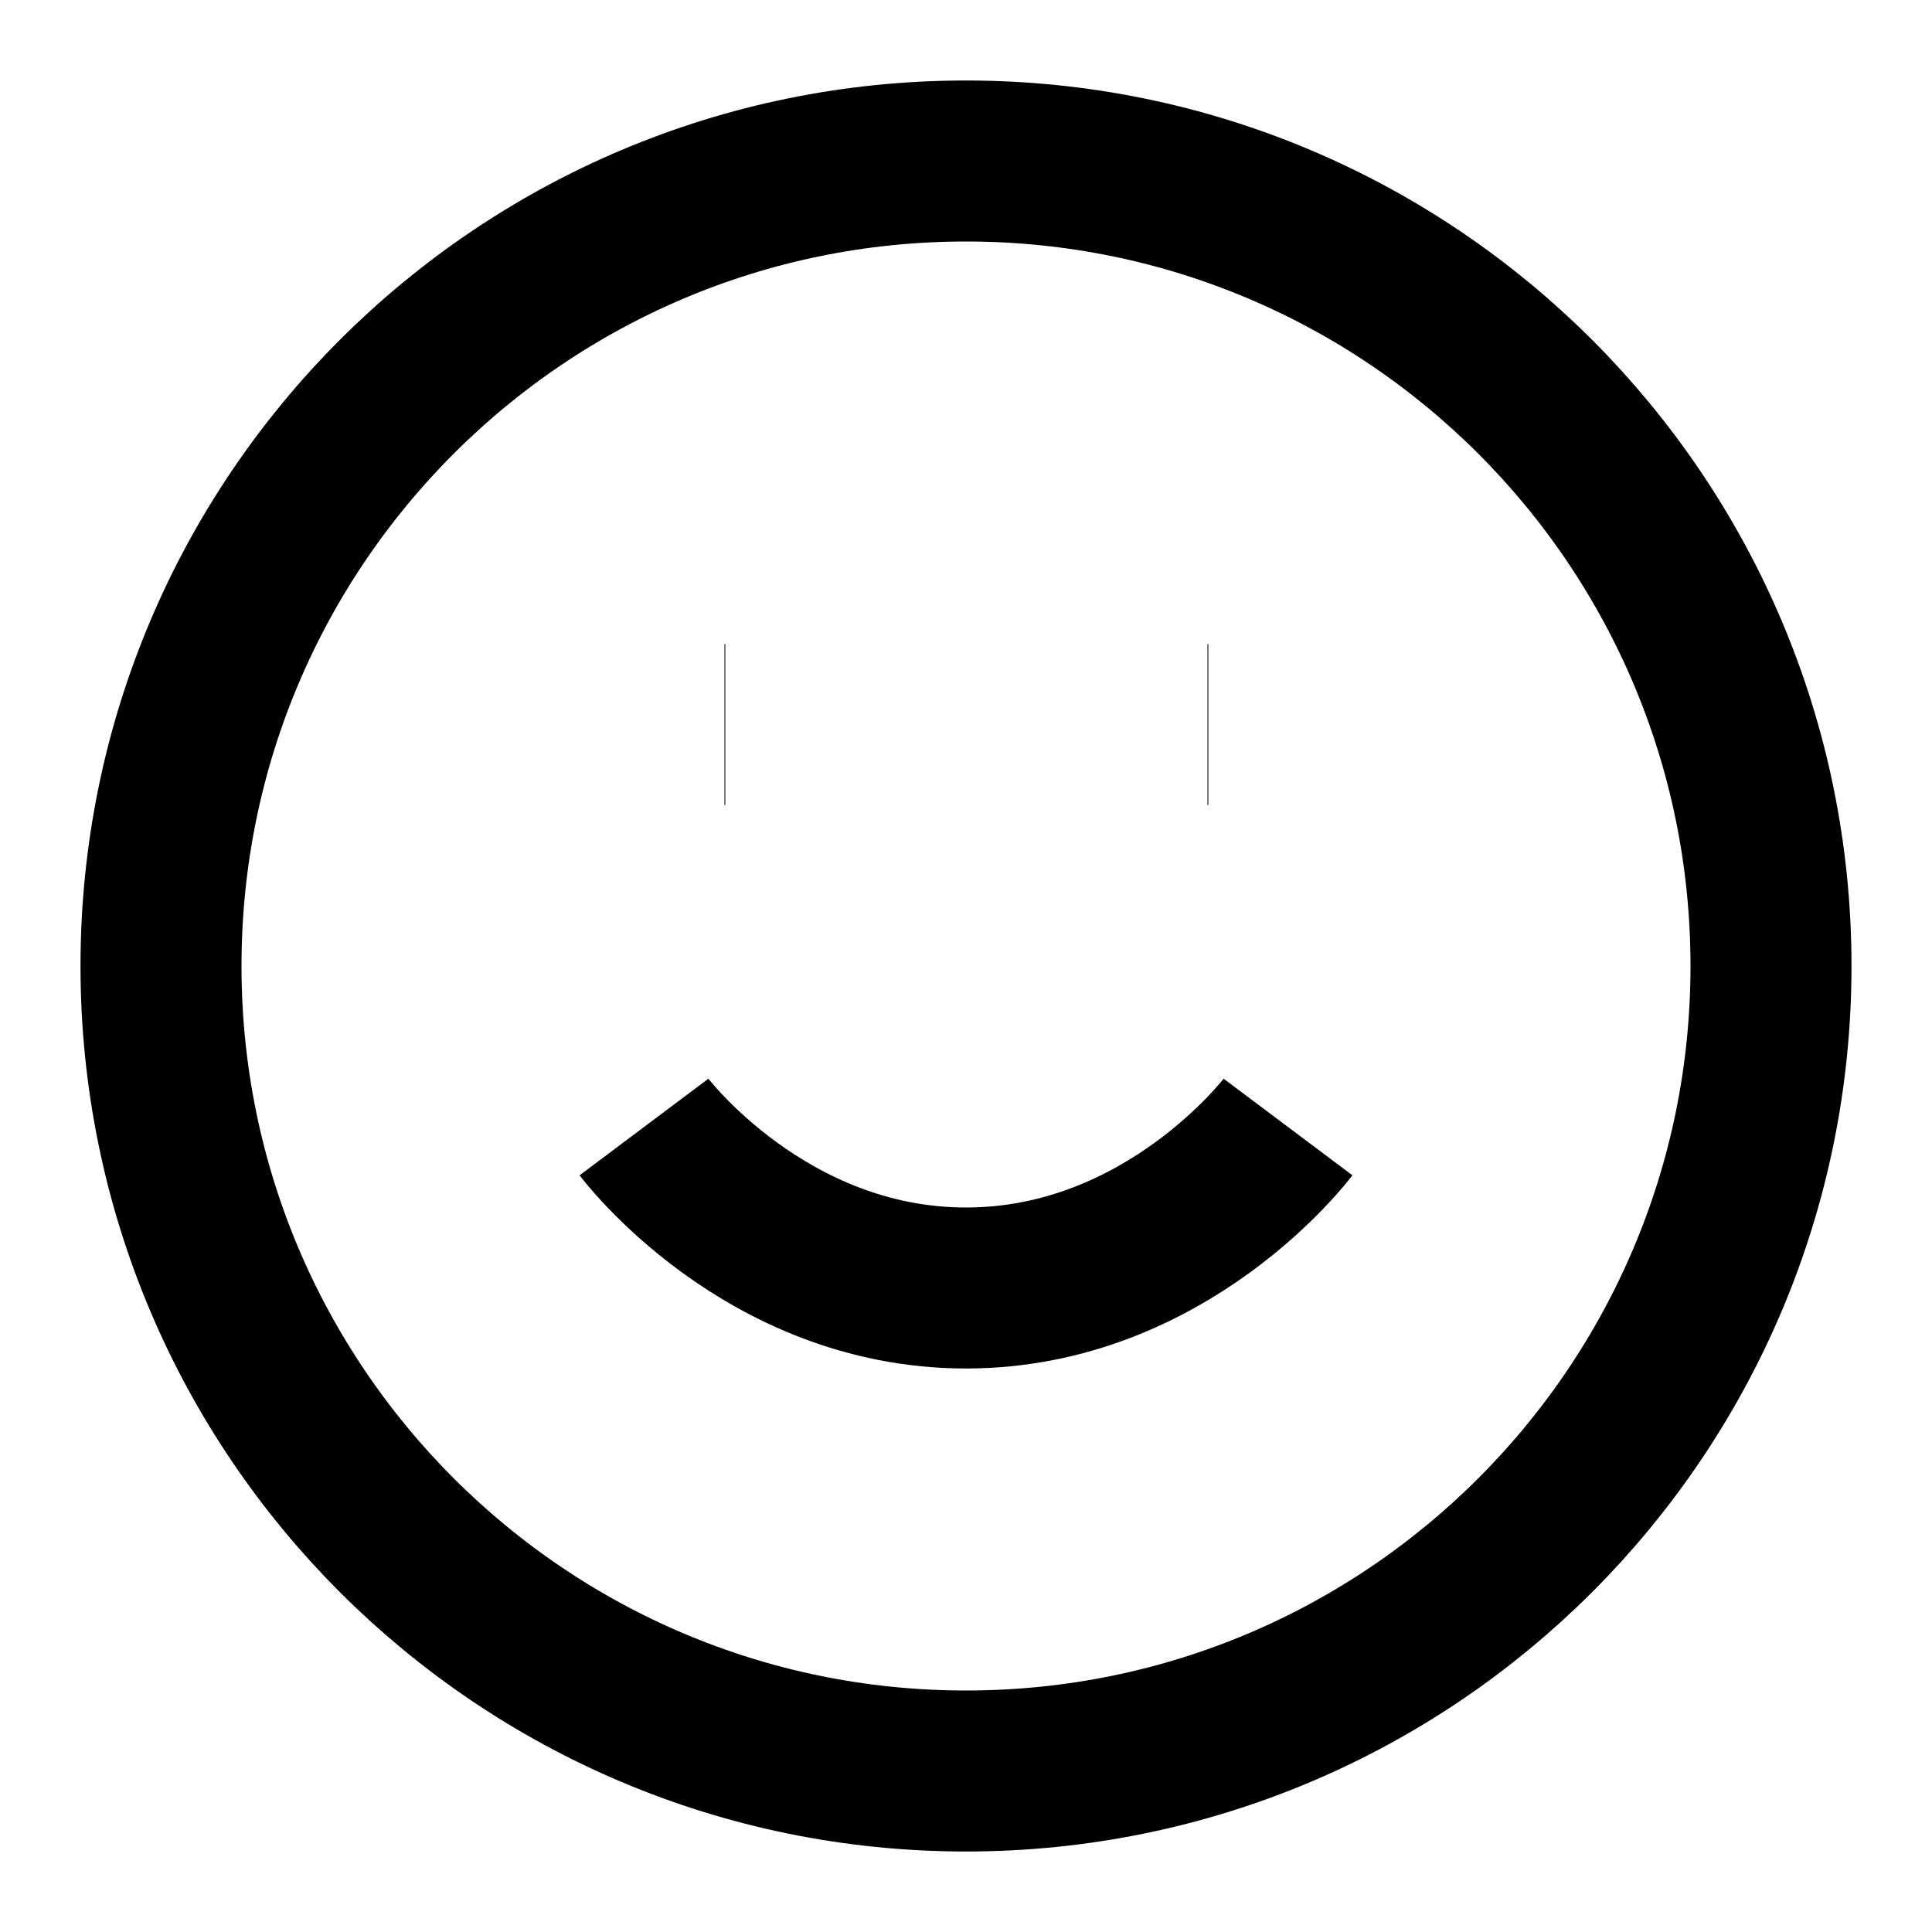
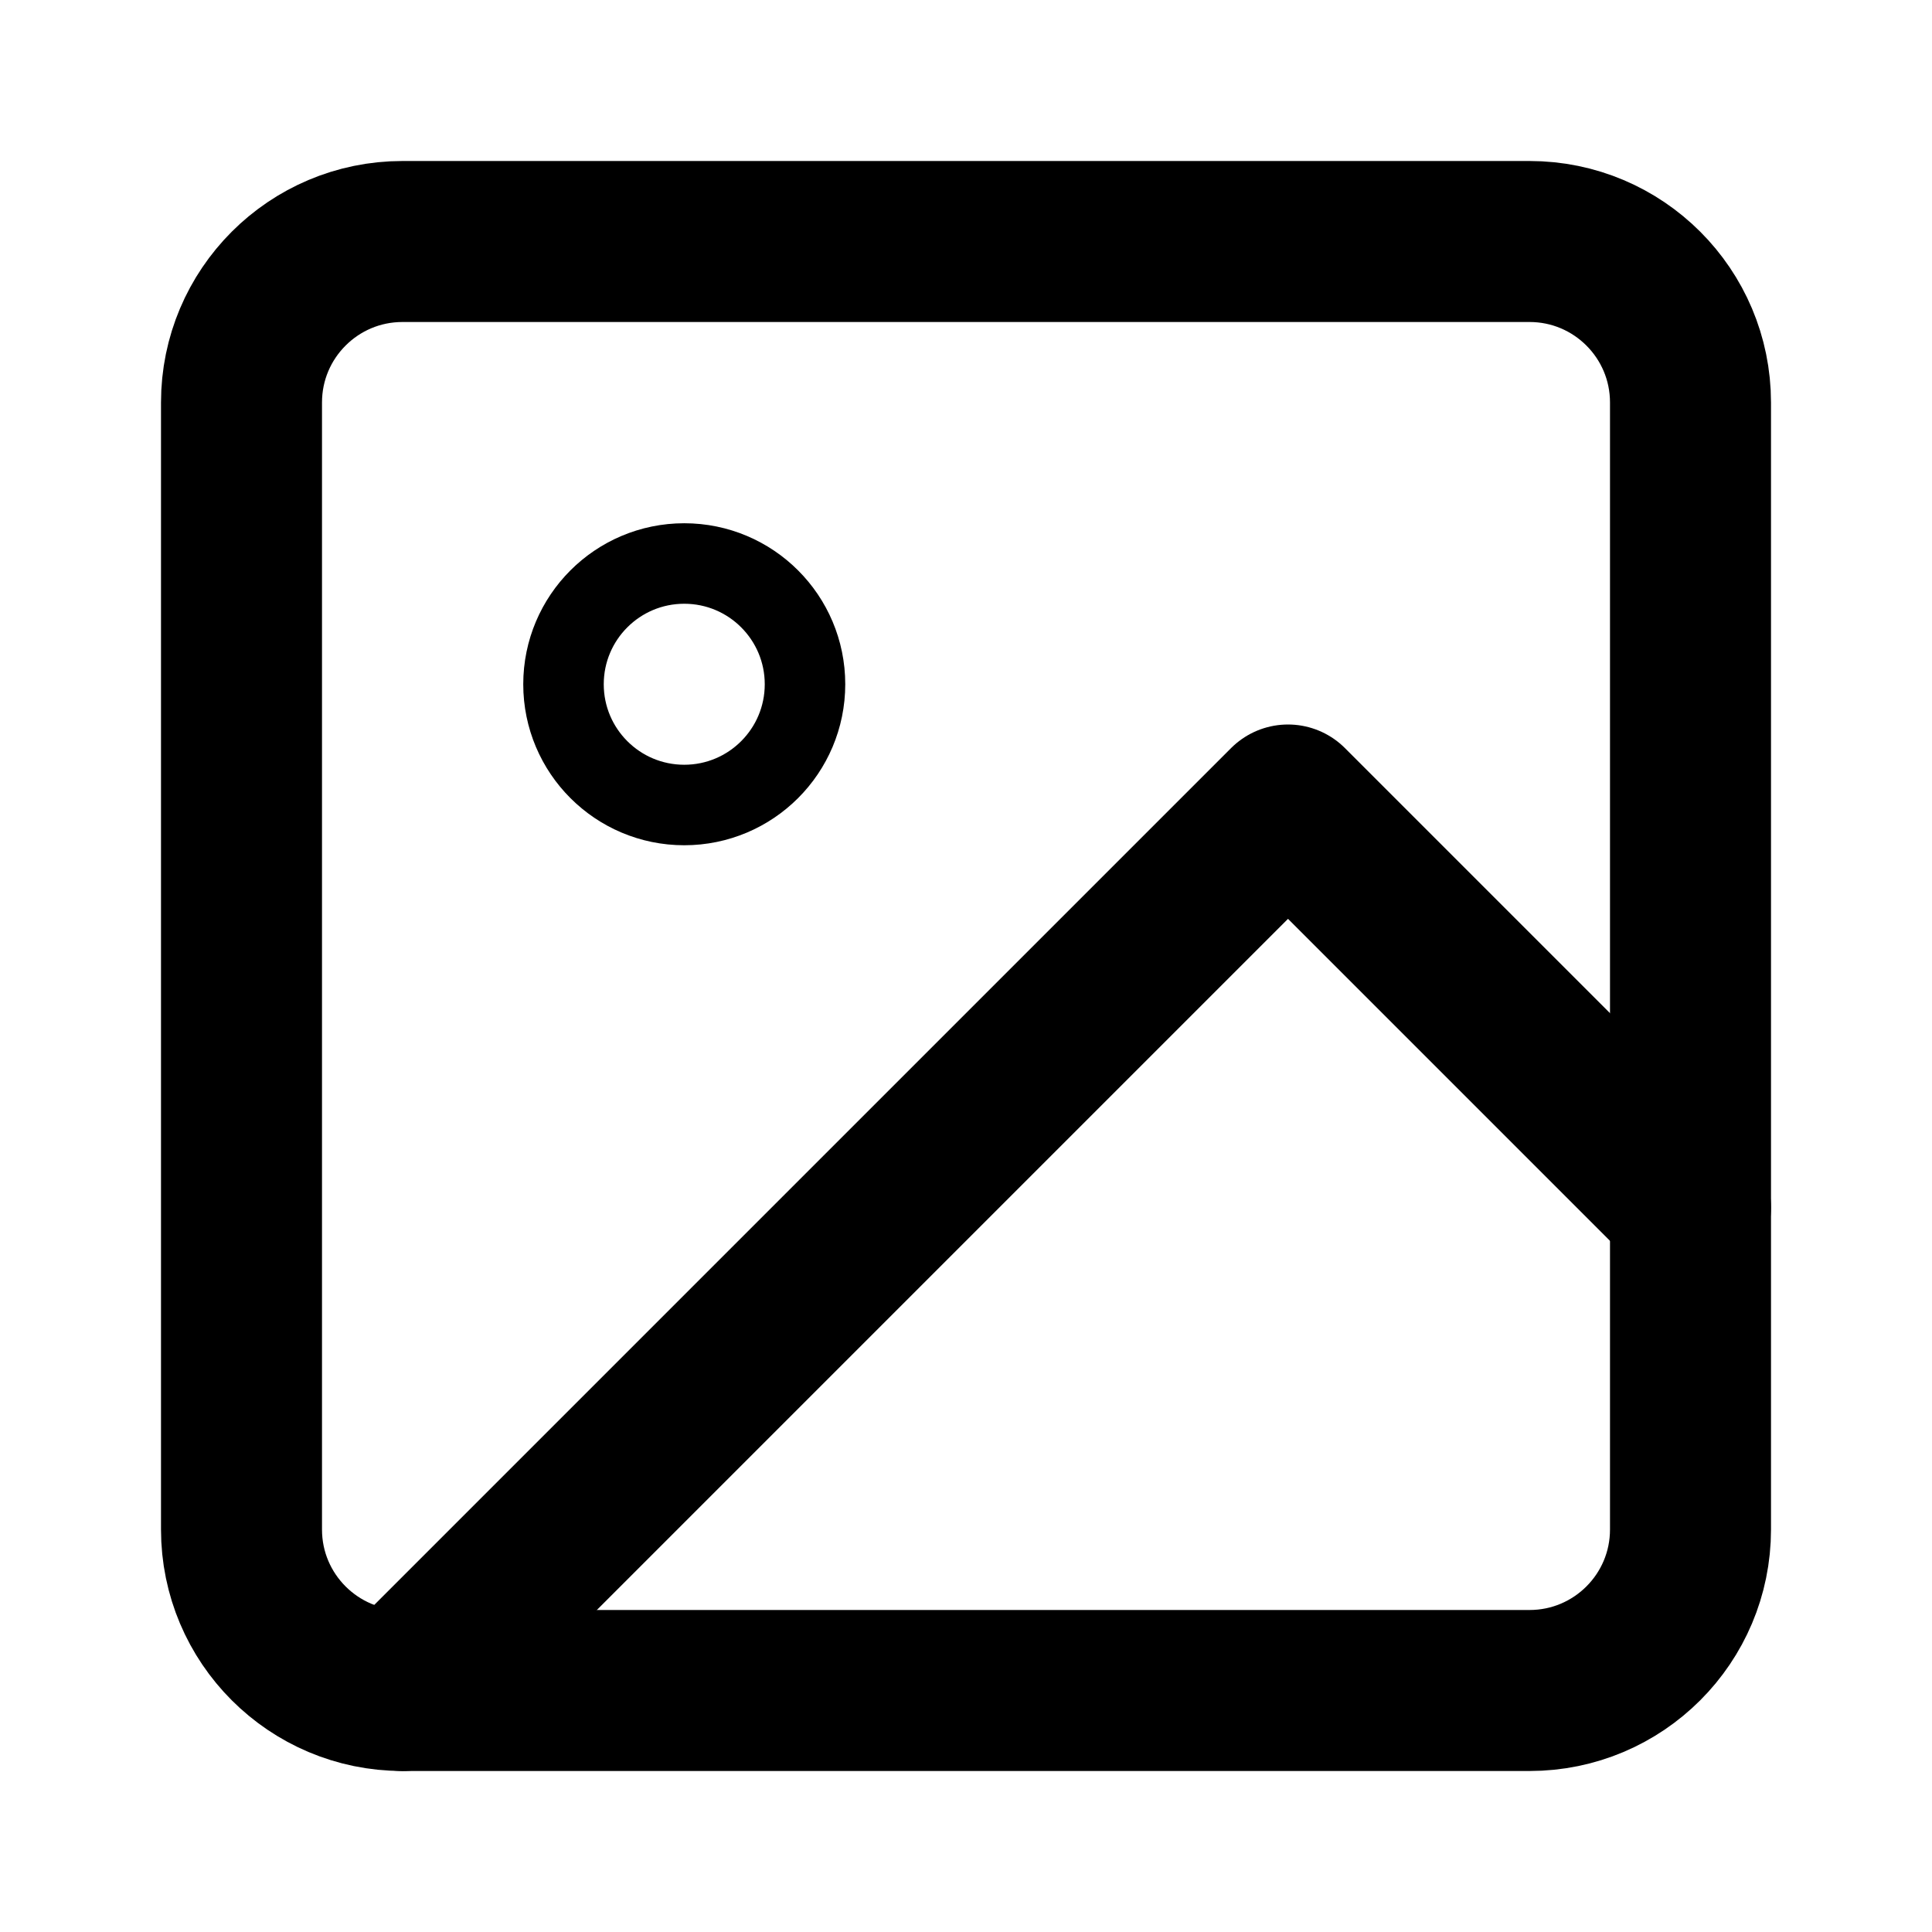
<svg xmlns="http://www.w3.org/2000/svg" fill="none" viewBox="0 0 24 24" stroke="currentColor">
-   <circle cx="12" cy="12" r="10" stroke-width="2" />
-   <path stroke-width="2" d="M8 14s1.5 2 4 2 4-2 4-2" />
-   <path stroke-width="2" d="M9 9h.01M15 9h.01" />
+   <rect x="3" y="3" width="18" height="18" rx="2" ry="2" stroke-width="2" />
+   <circle cx="8.5" cy="8.5" r="1.5" />
+   <path stroke-width="2" stroke-linecap="round" stroke-linejoin="round" d="M21 15l-5-5L5 21" />
</svg>
